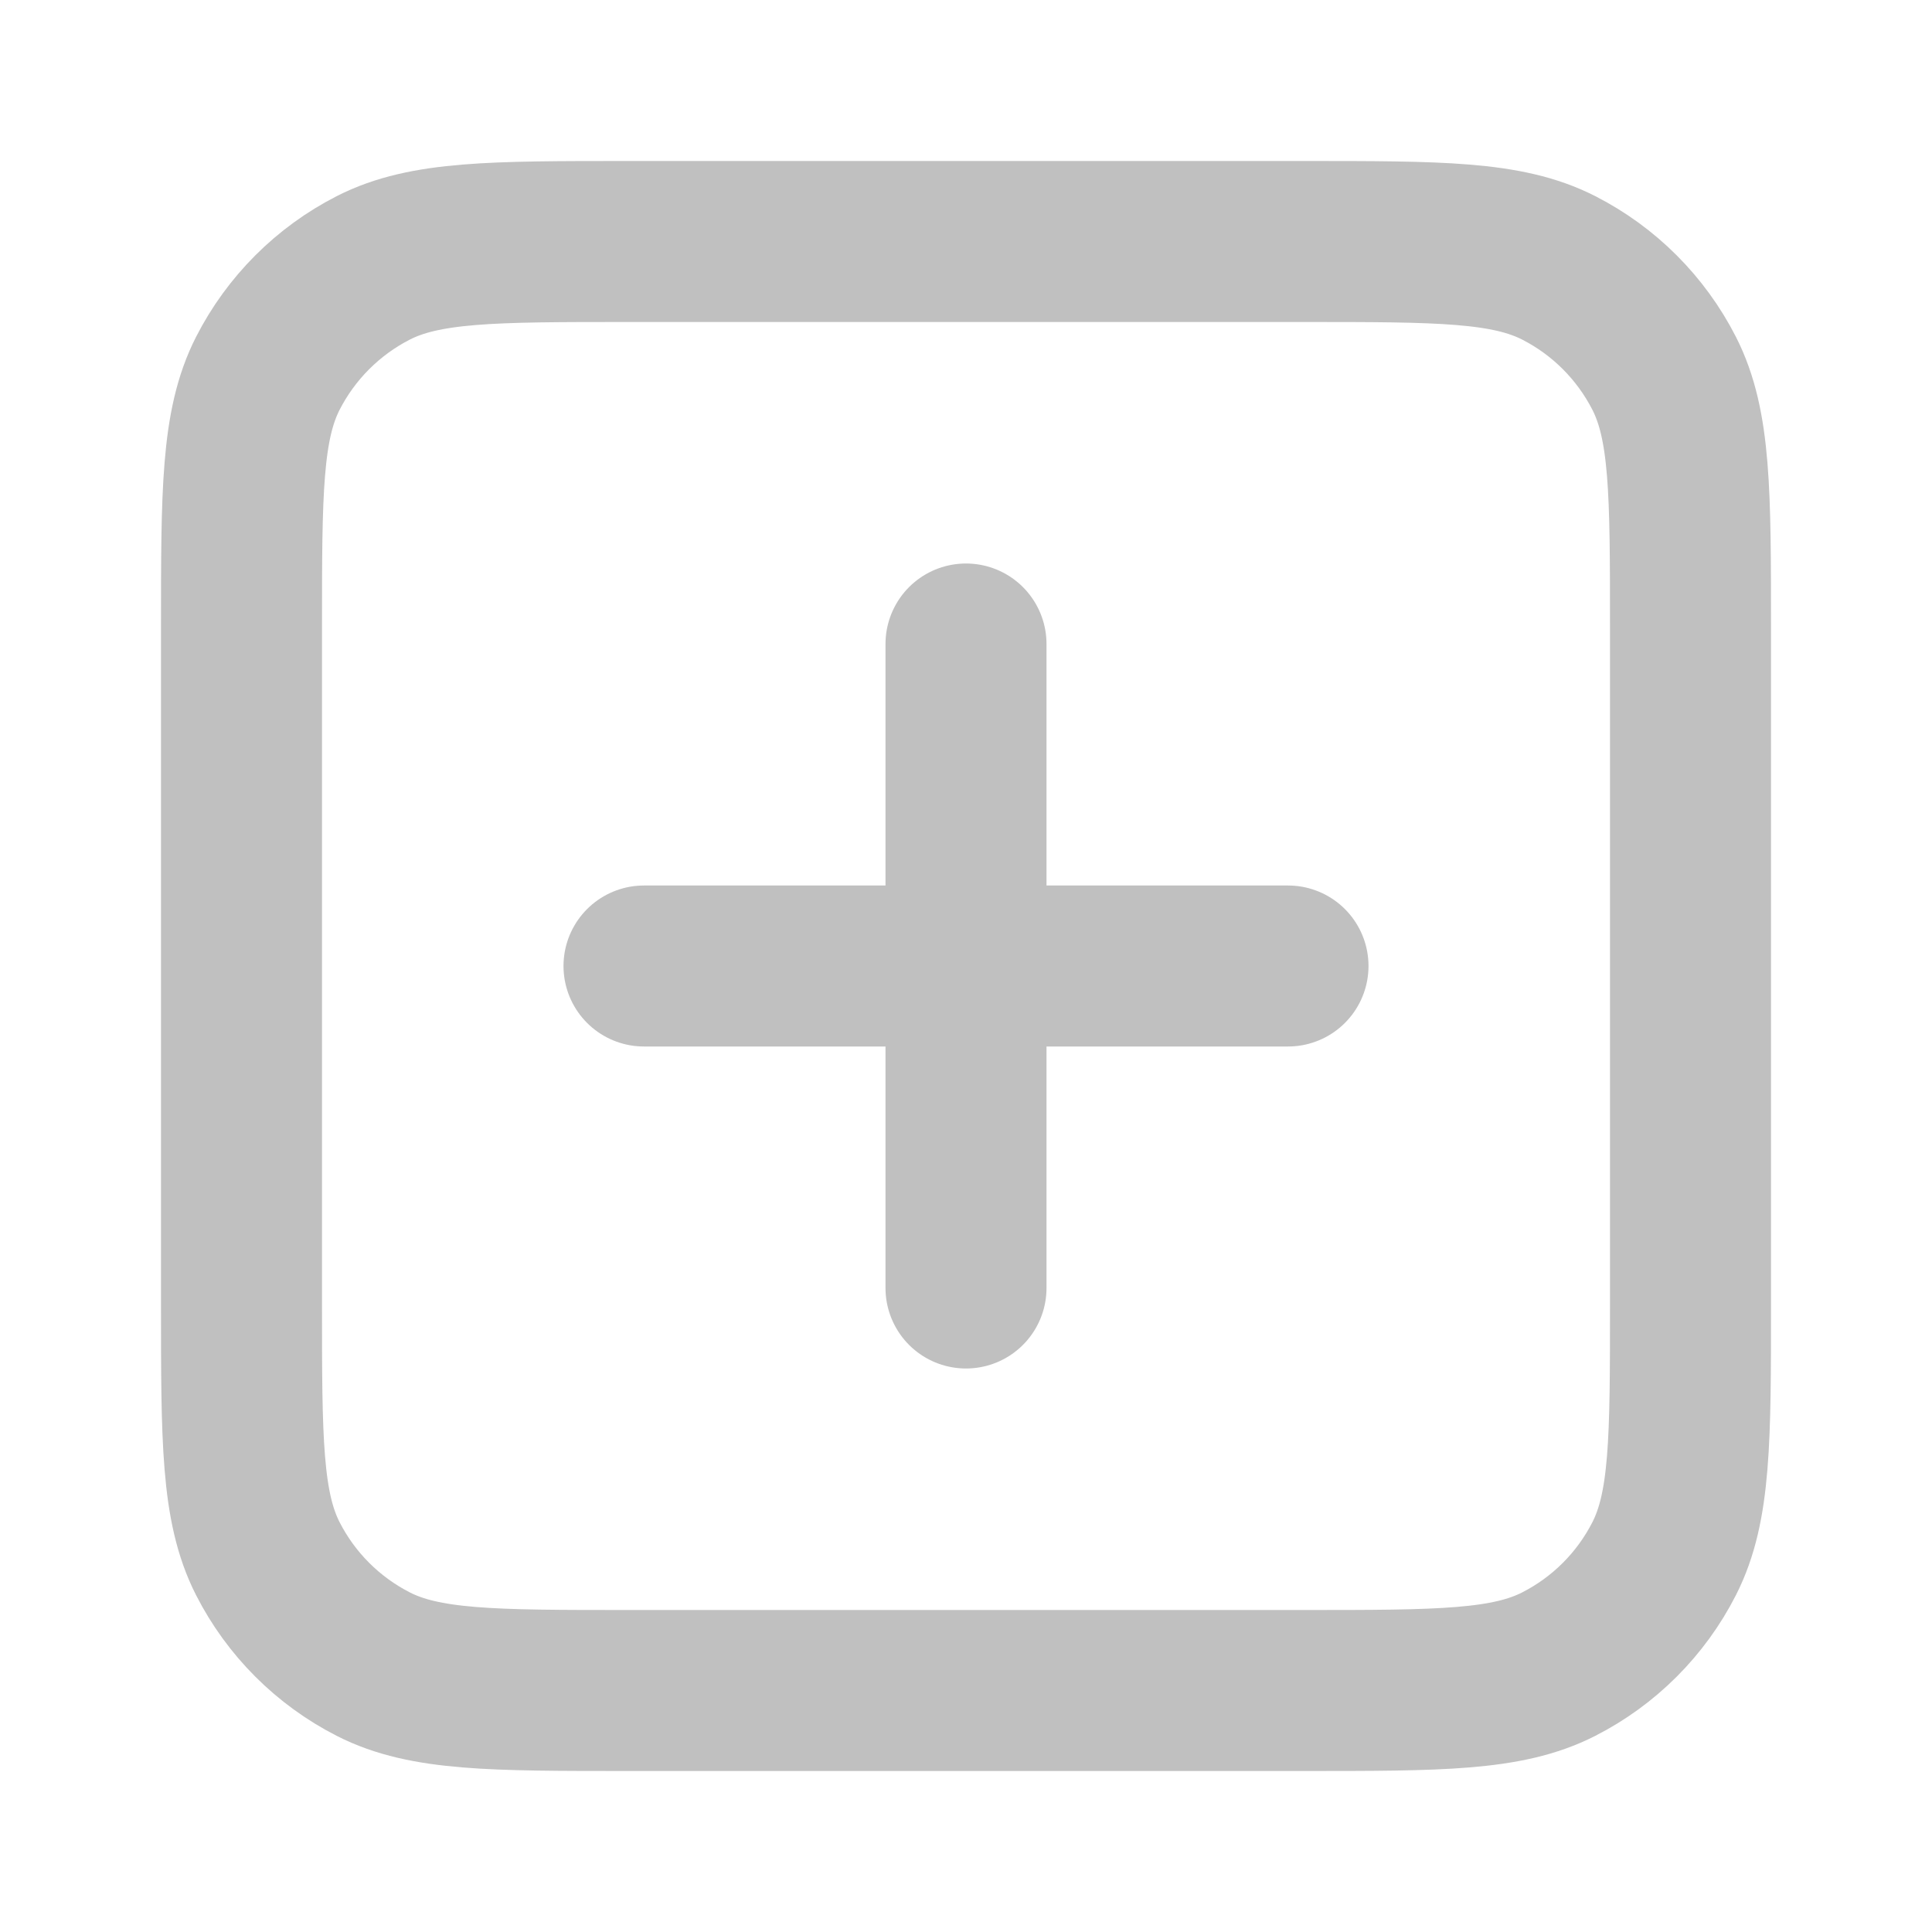
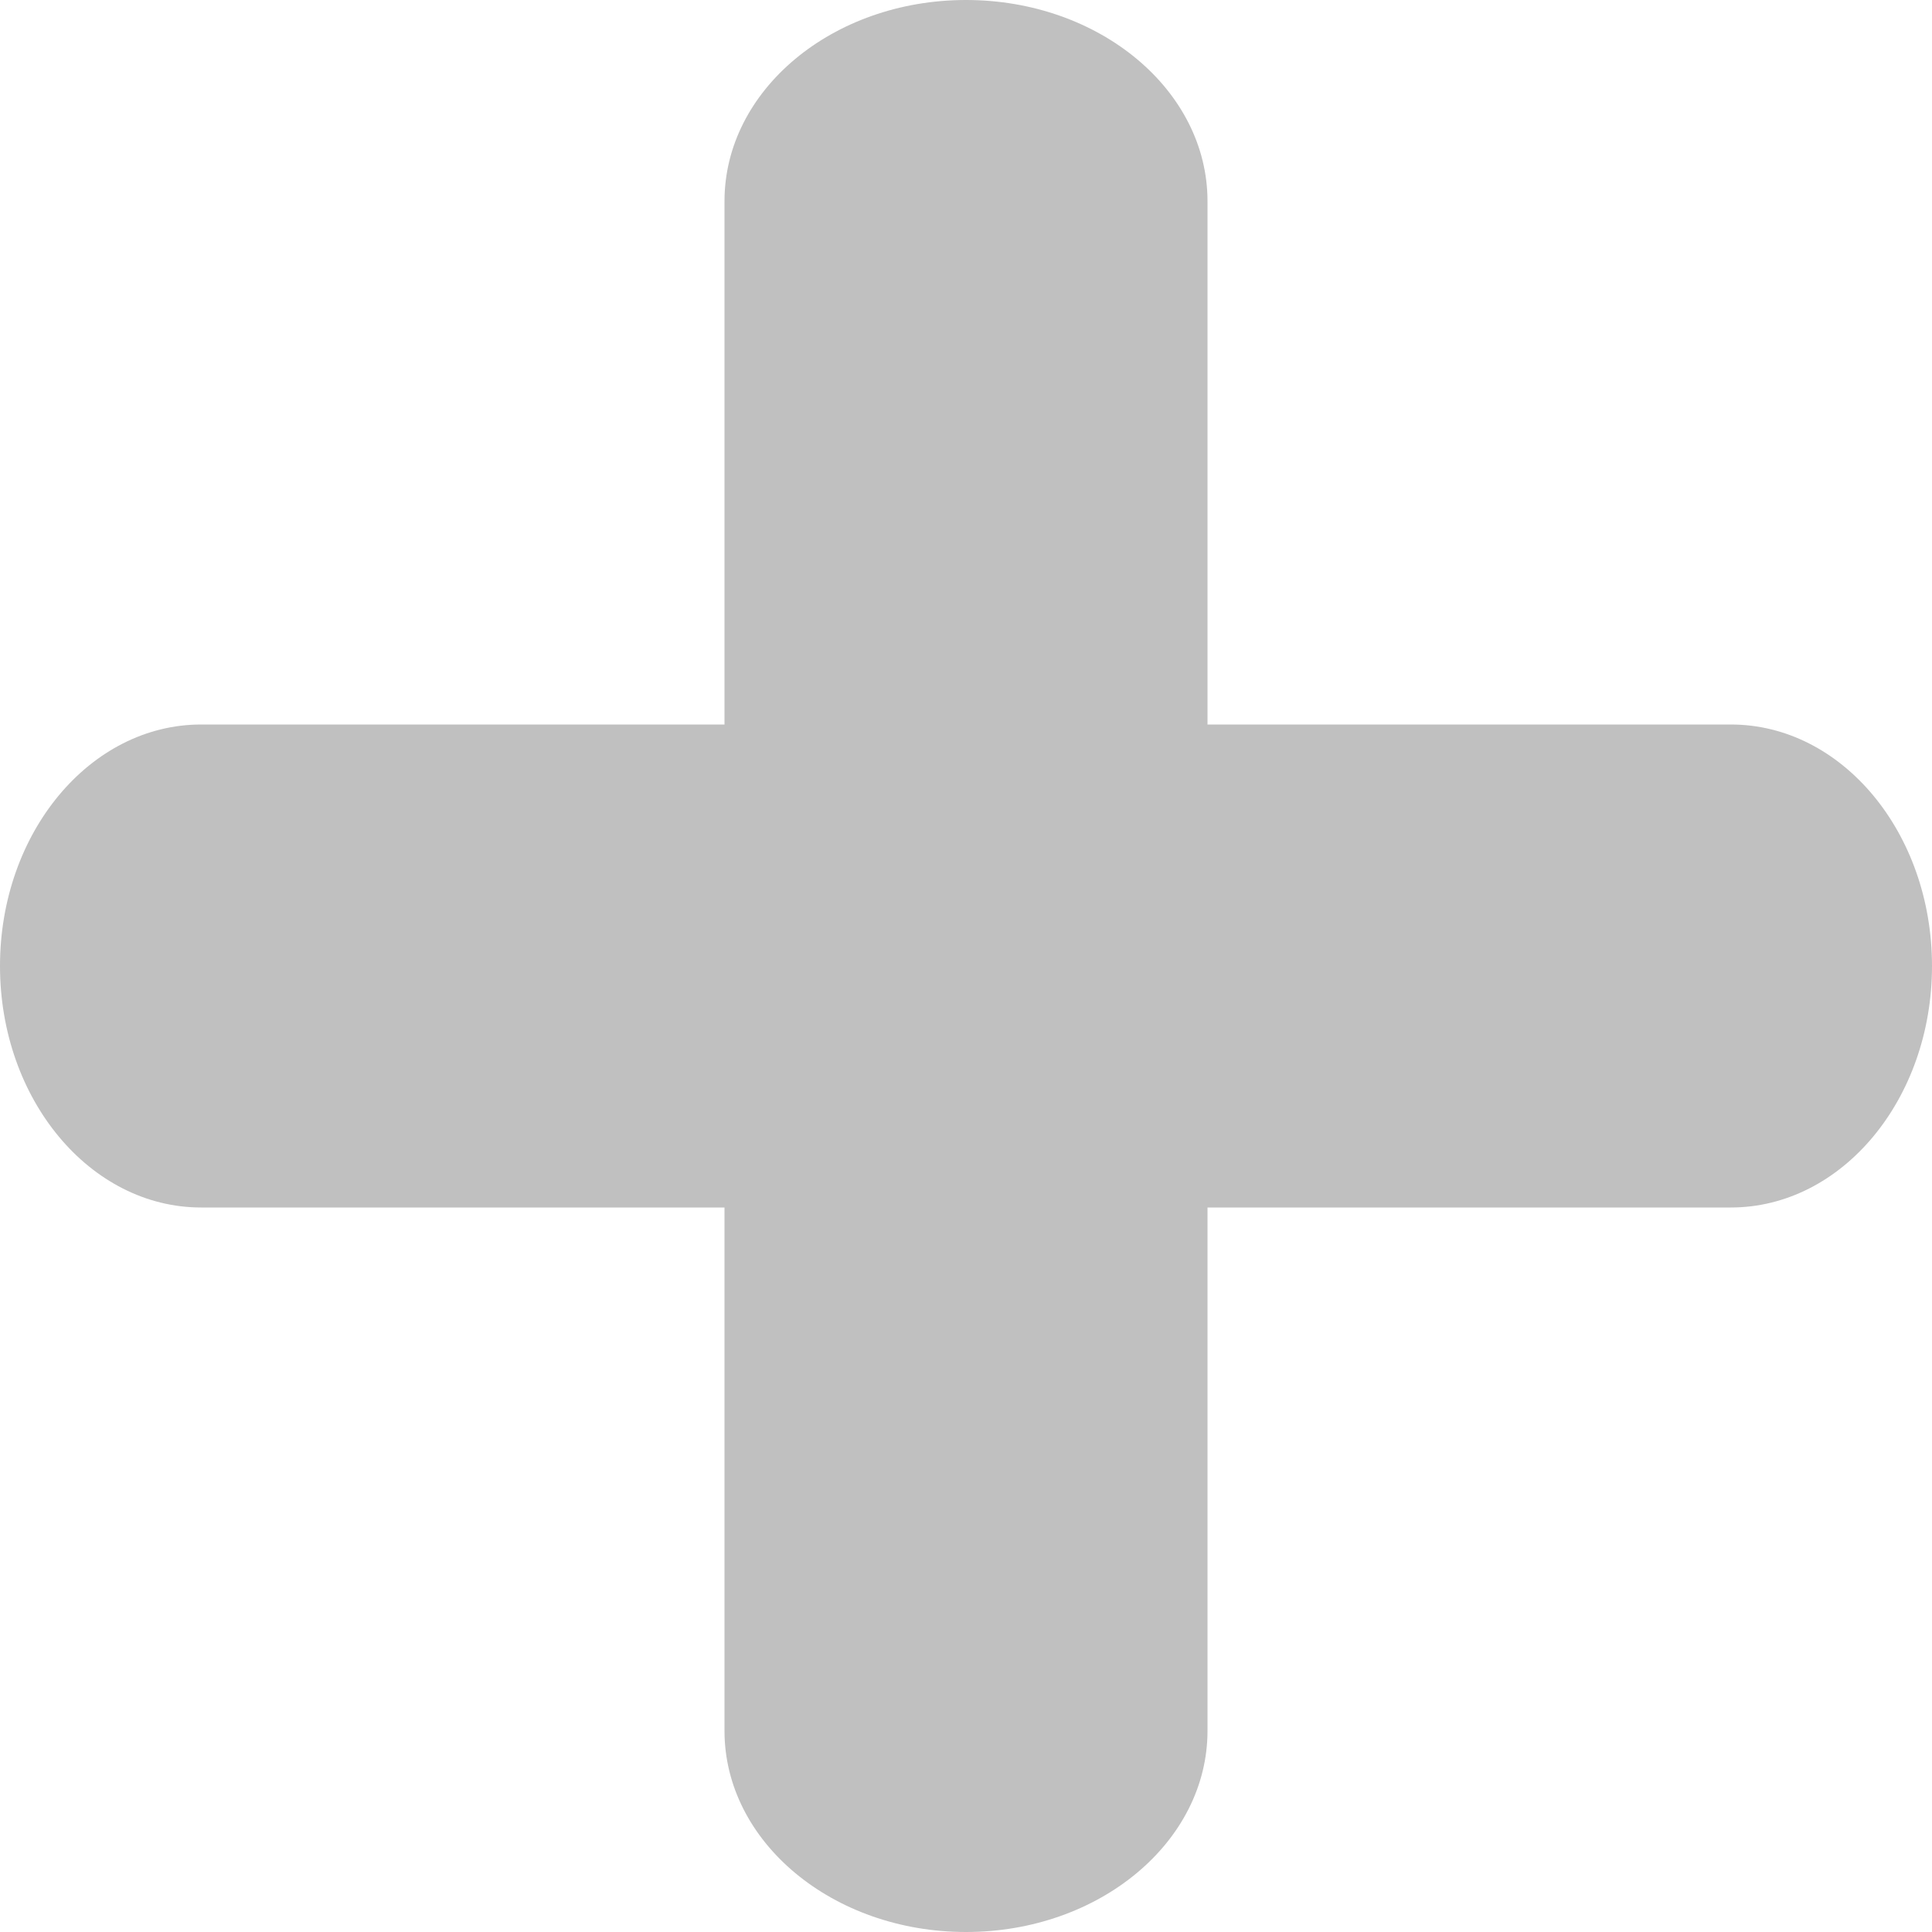
- <svg xmlns="http://www.w3.org/2000/svg" width="50px" height="50px" viewBox="0 0 24 24" fill="none">
-   <path d="M12 8V16M8 12H16M7.8 21H16.2C17.88 21 18.72 21 19.362 20.673C19.927 20.385 20.385 19.927 20.673 19.362C21 18.72 21 17.88 21 16.2V7.8C21 6.12 21 5.28 20.673 4.638C20.385 4.074 19.927 3.615 19.362 3.327C18.72 3 17.88 3 16.2 3H7.8C6.12 3 5.28 3 4.638 3.327C4.074 3.615 3.615 4.074 3.327 4.638C3 5.28 3 6.12 3 7.8V16.2C3 17.88 3 18.72 3.327 19.362C3.615 19.927 4.074 20.385 4.638 20.673C5.28 21 6.12 21 7.8 21Z" stroke="#C0C0C0" stroke-width="2" stroke-linecap="round" stroke-linejoin="round" />
+ <svg xmlns="http://www.w3.org/2000/svg" width="50px" height="50px" viewBox="0 0 8 8" id="meteor-icon-kit__regular-plus-xxs" fill="none">
+   <path fill-rule="evenodd" clip-rule="evenodd" d="M3 3V0.833C3 0.373 3.448 0 4 0C4.552 0 5 0.373 5 0.833V3H7.167C7.627 3 8 3.448 8 4C8 4.552 7.627 5 7.167 5H5V7.167C5 7.627 4.552 8 4 8C3.448 8 3 7.627 3 7.167V5H0.833C0.373 5 0 4.552 0 4C0 3.448 0.373 3 0.833 3H3z" fill="#C0C0C0" />
</svg>
